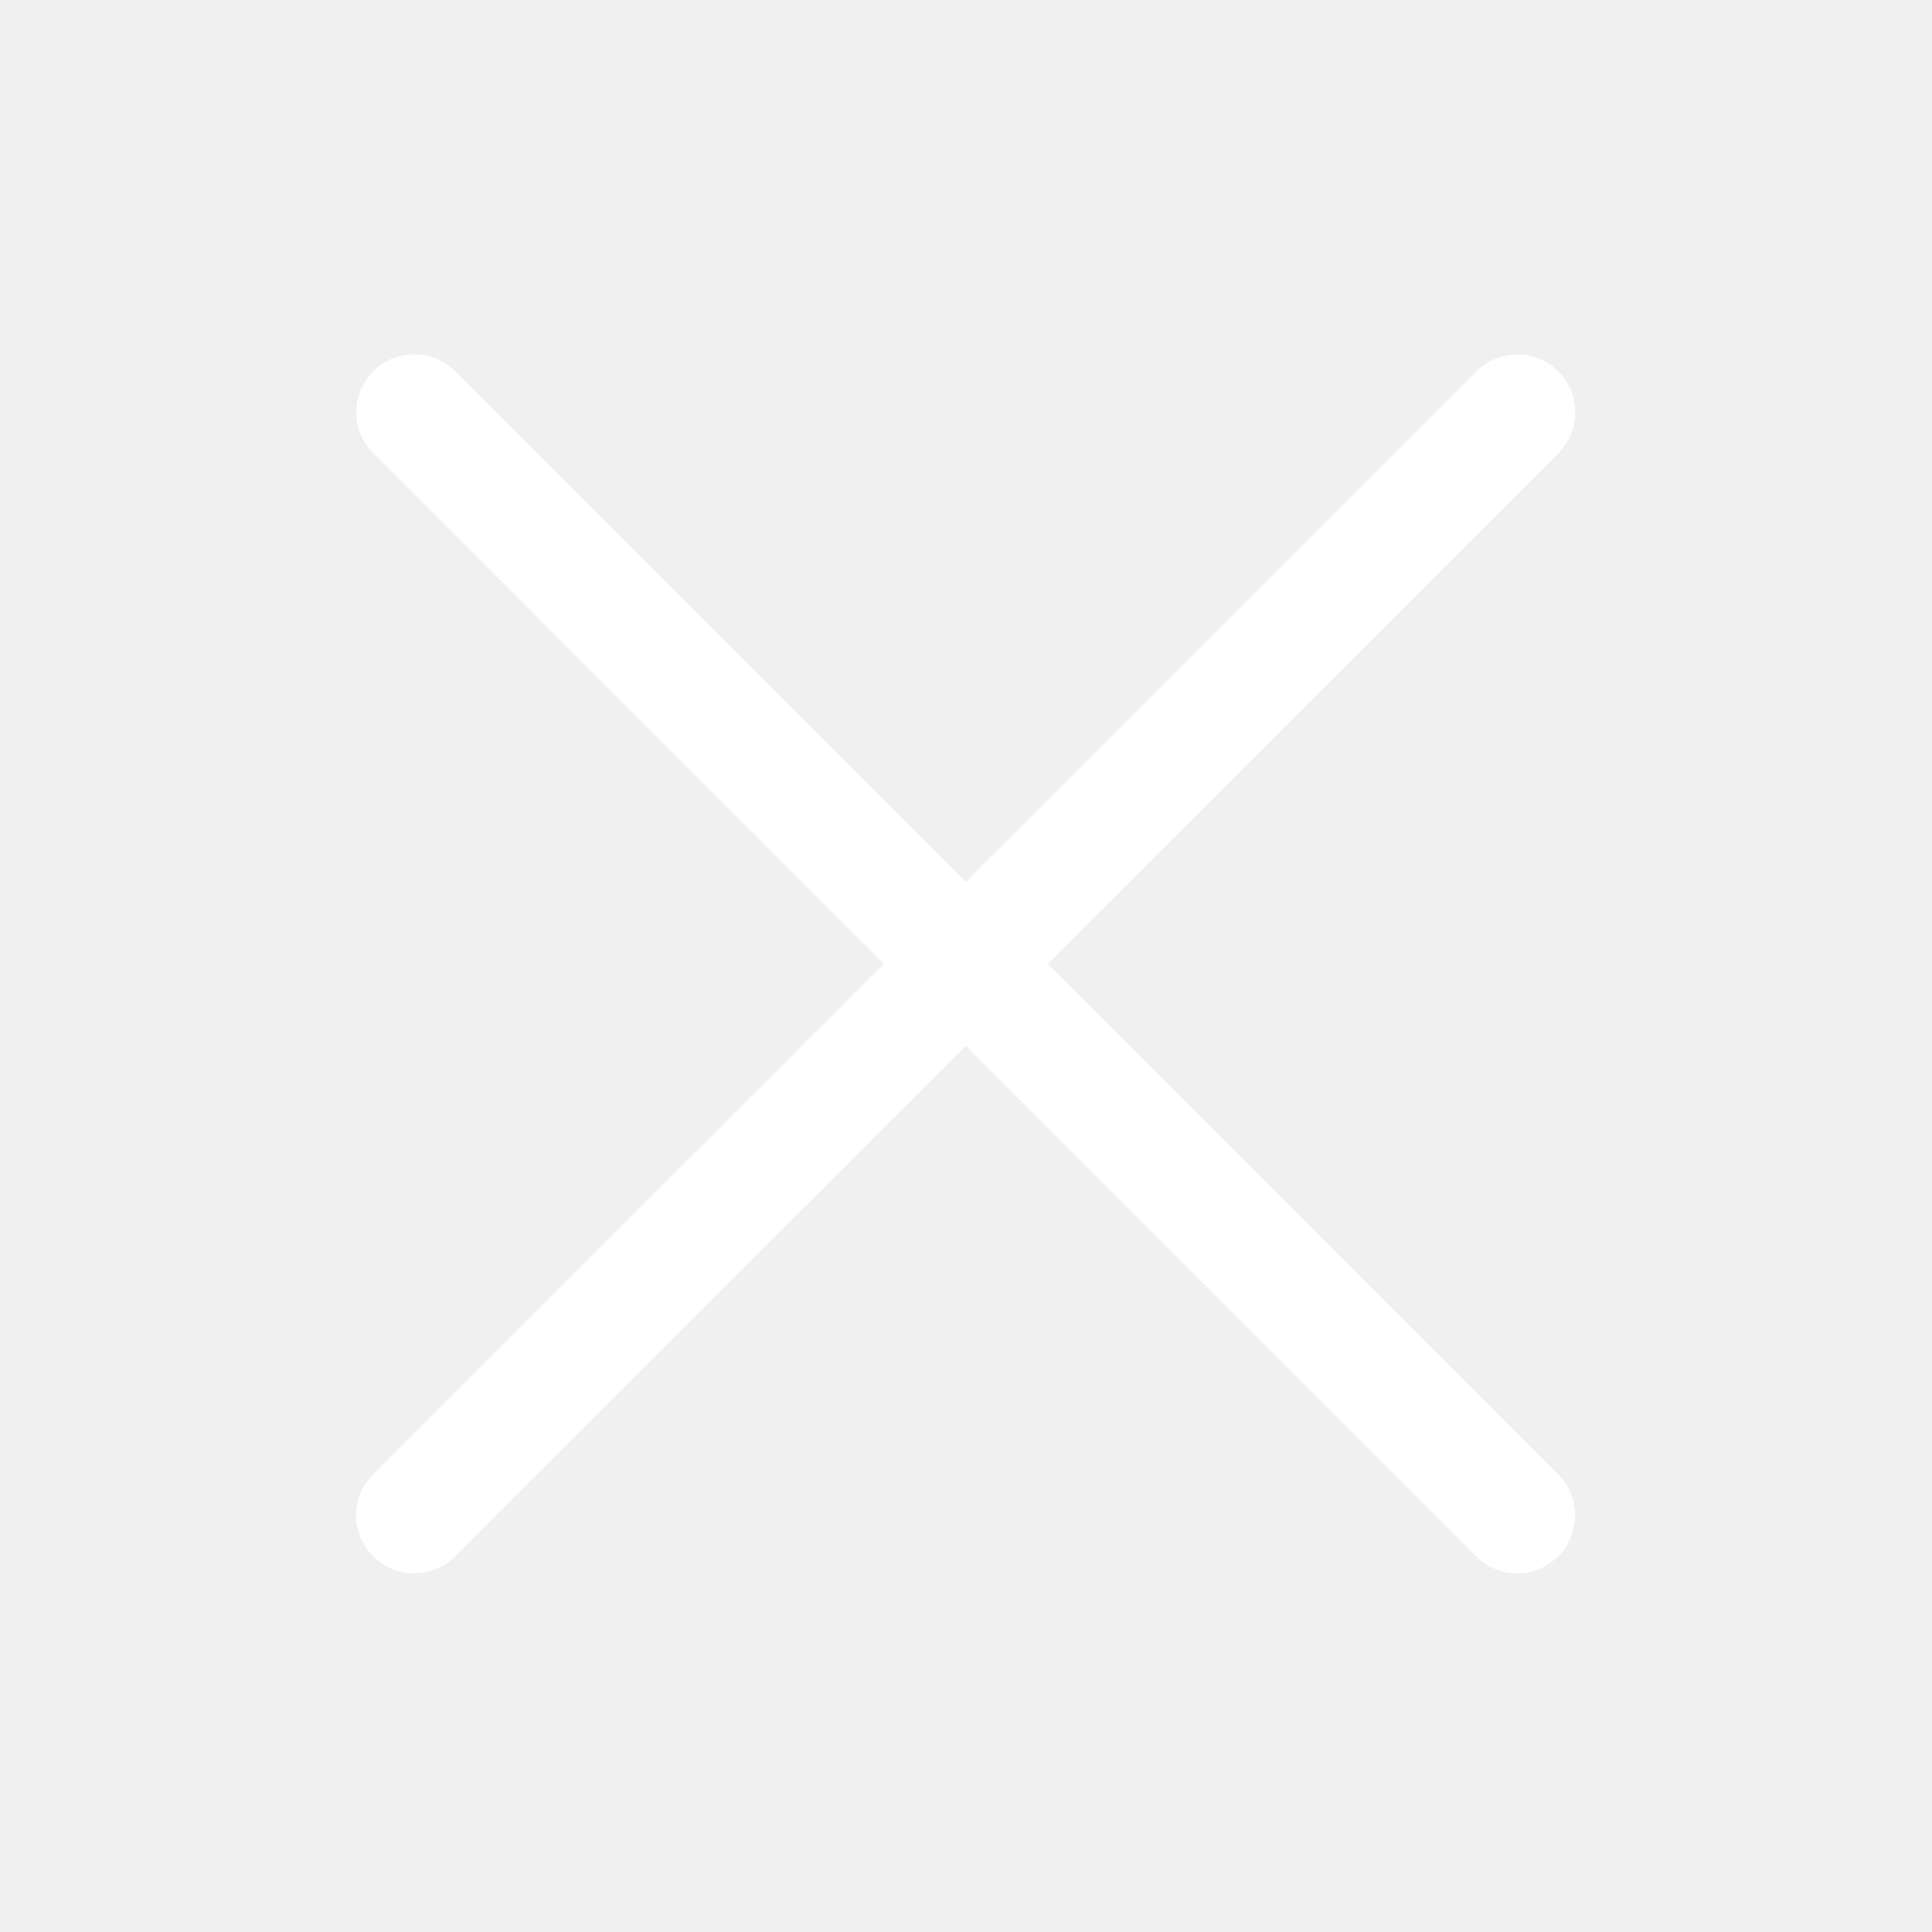
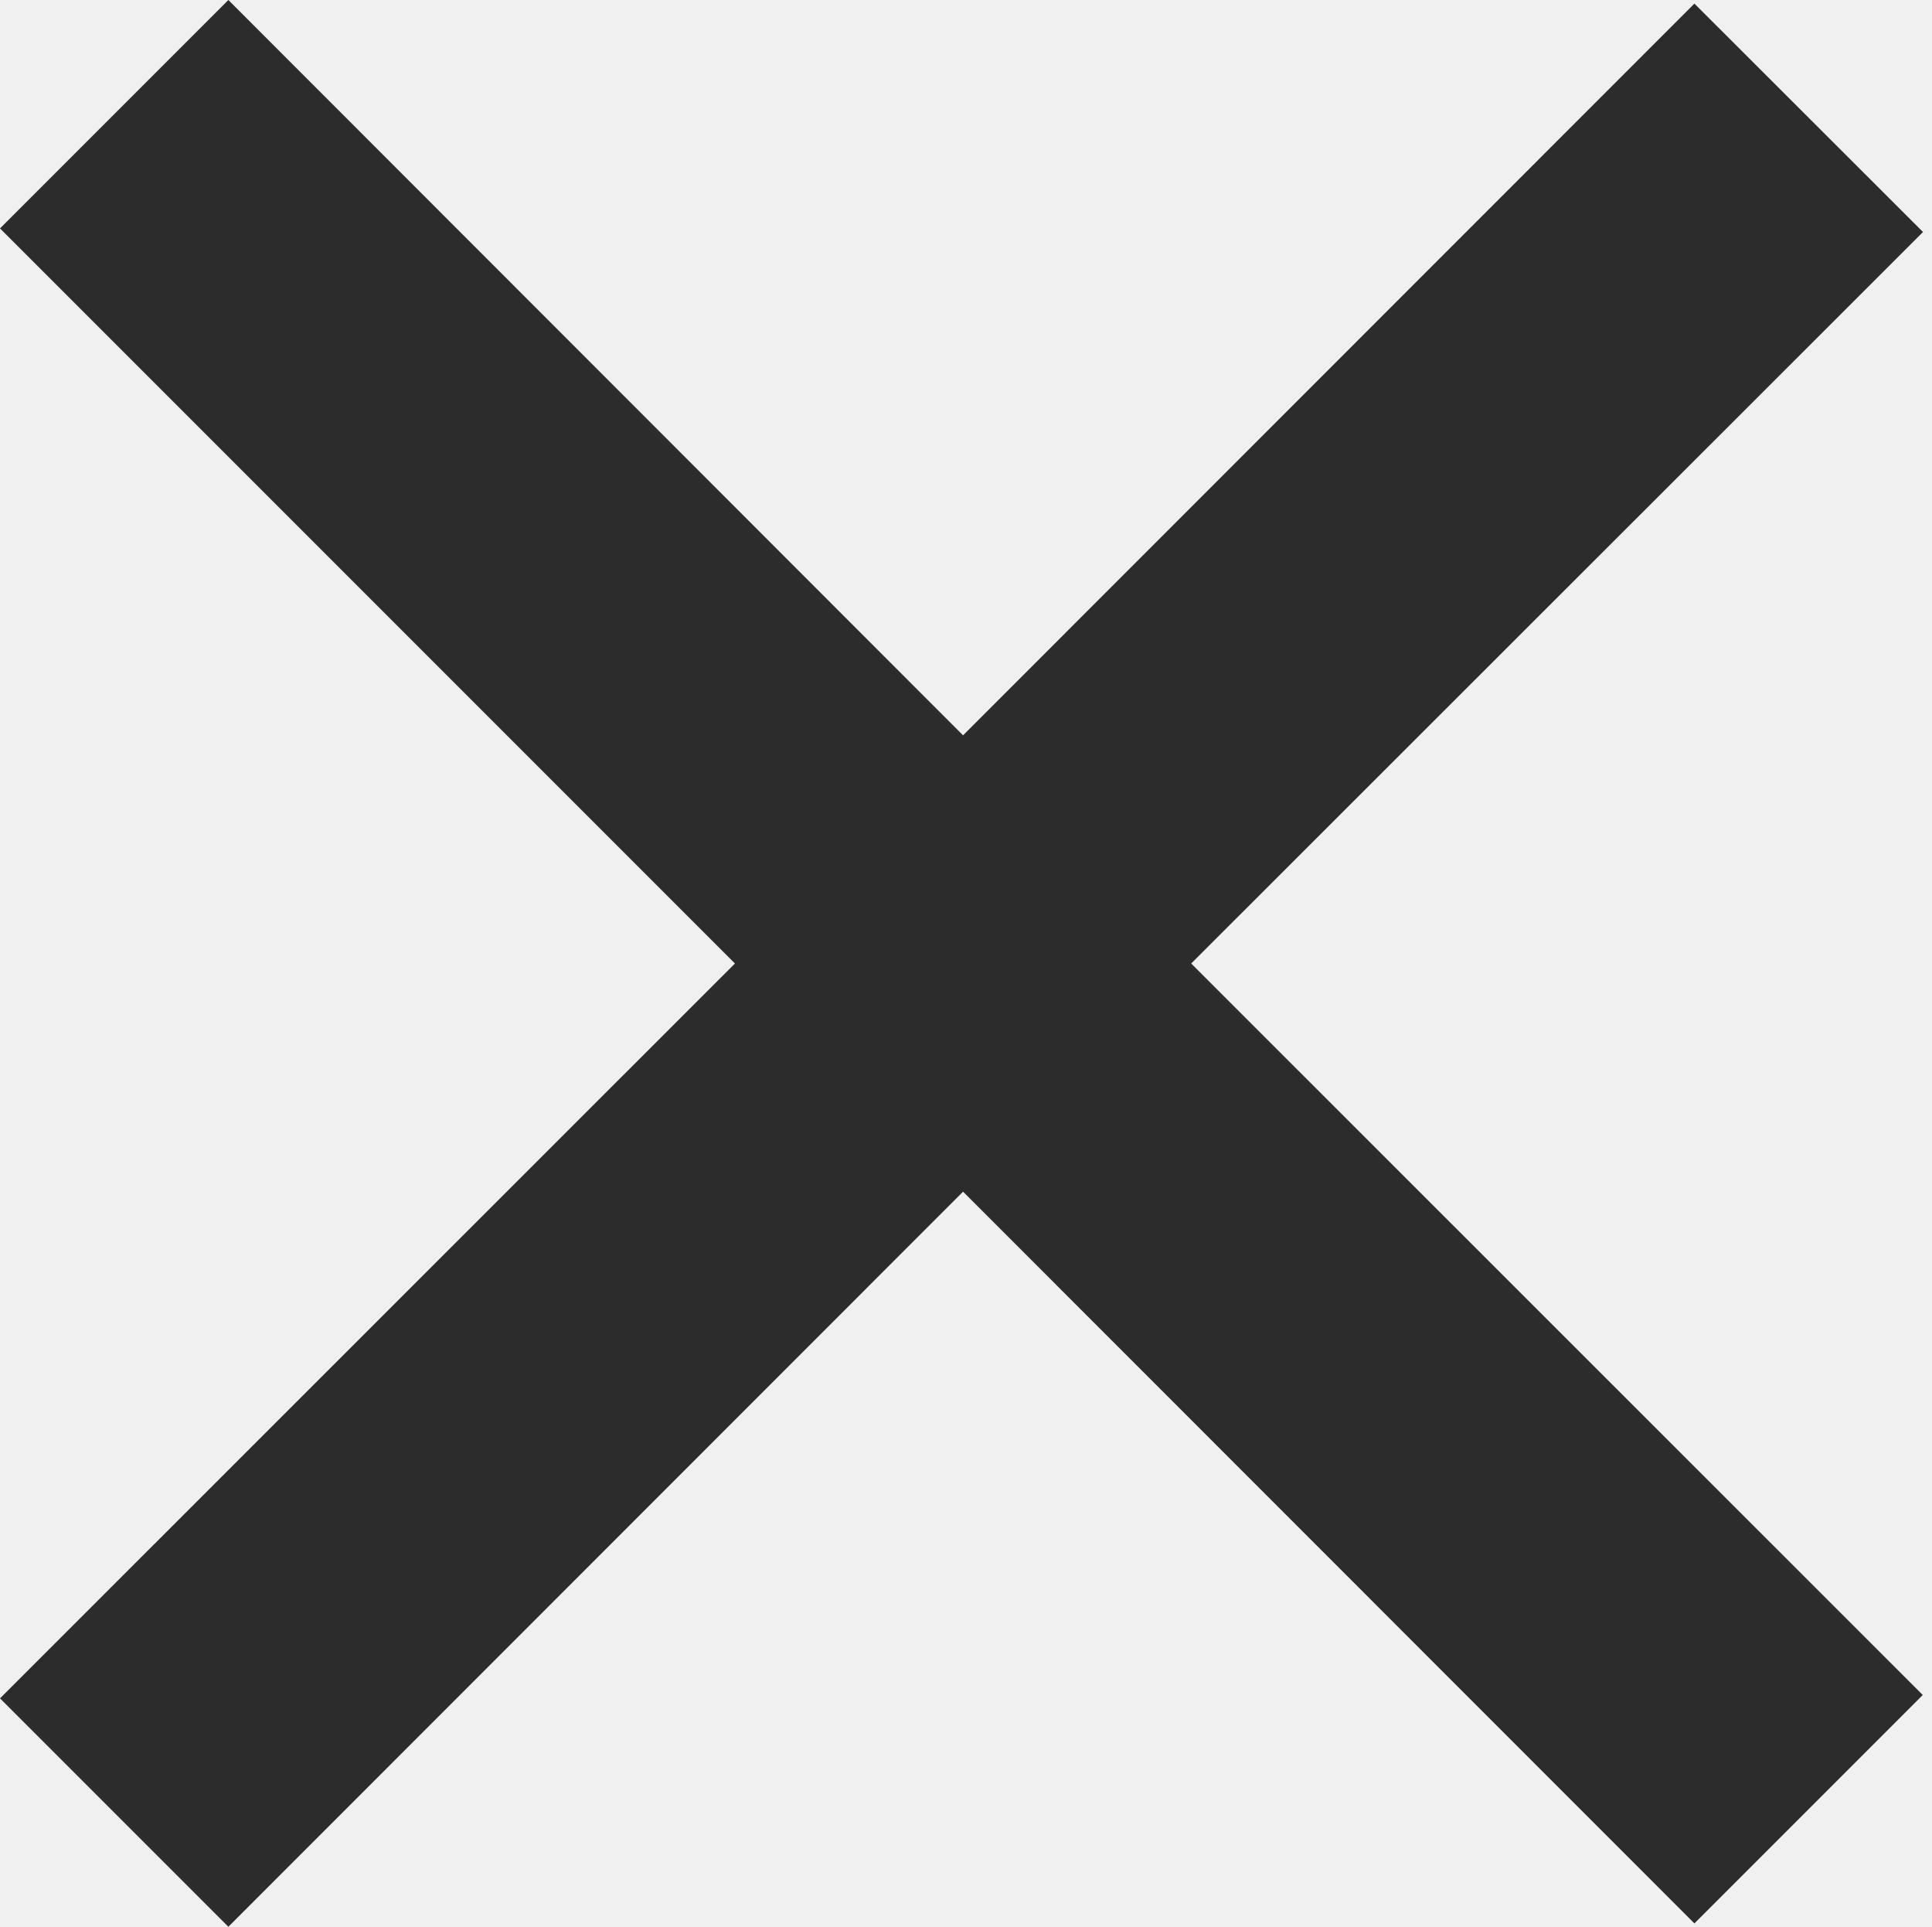
- <svg xmlns="http://www.w3.org/2000/svg" t="1749868032470" class="icon" viewBox="0 0 1024 1024" version="1.1" p-id="2374" width="512" height="512">
-   <path d="M782.426 824.925l-584.588-584.727c-11.987-11.99-11.985-31.428 0.005-43.415 11.99-11.987 31.428-11.985 43.415 0.005l584.588 584.727c11.987 11.99 11.985 31.428-0.005 43.415-11.989 11.988-31.428 11.985-43.415-0.005z" fill="#ffffff" p-id="2375" />
-   <path d="M197.768 824.856c-11.987-11.99-11.985-31.428 0.005-43.415l584.727-584.589c11.99-11.987 31.428-11.985 43.415 0.005 11.987 11.99 11.985 31.428-0.005 43.415l-584.727 584.589c-11.99 11.987-31.428 11.985-43.415-0.005z" fill="#ffffff" p-id="2376" />
+ <svg xmlns="http://www.w3.org/2000/svg" t="1749953714754" class="icon" viewBox="0 0 1027 1024" version="1.1" p-id="5096" width="513.5" height="512">
+   <path d="M900.7 1.911L511.939 390.799 121.395 0l-121.392 121.392L390.675 512.064 0.003 902.608l121.392 121.392 390.544-390.671 388.761 388.888 121.392-121.392L633.204 512.064 1022.22 123.303z" fill="#2c2c2c" p-id="5097" />
</svg>
